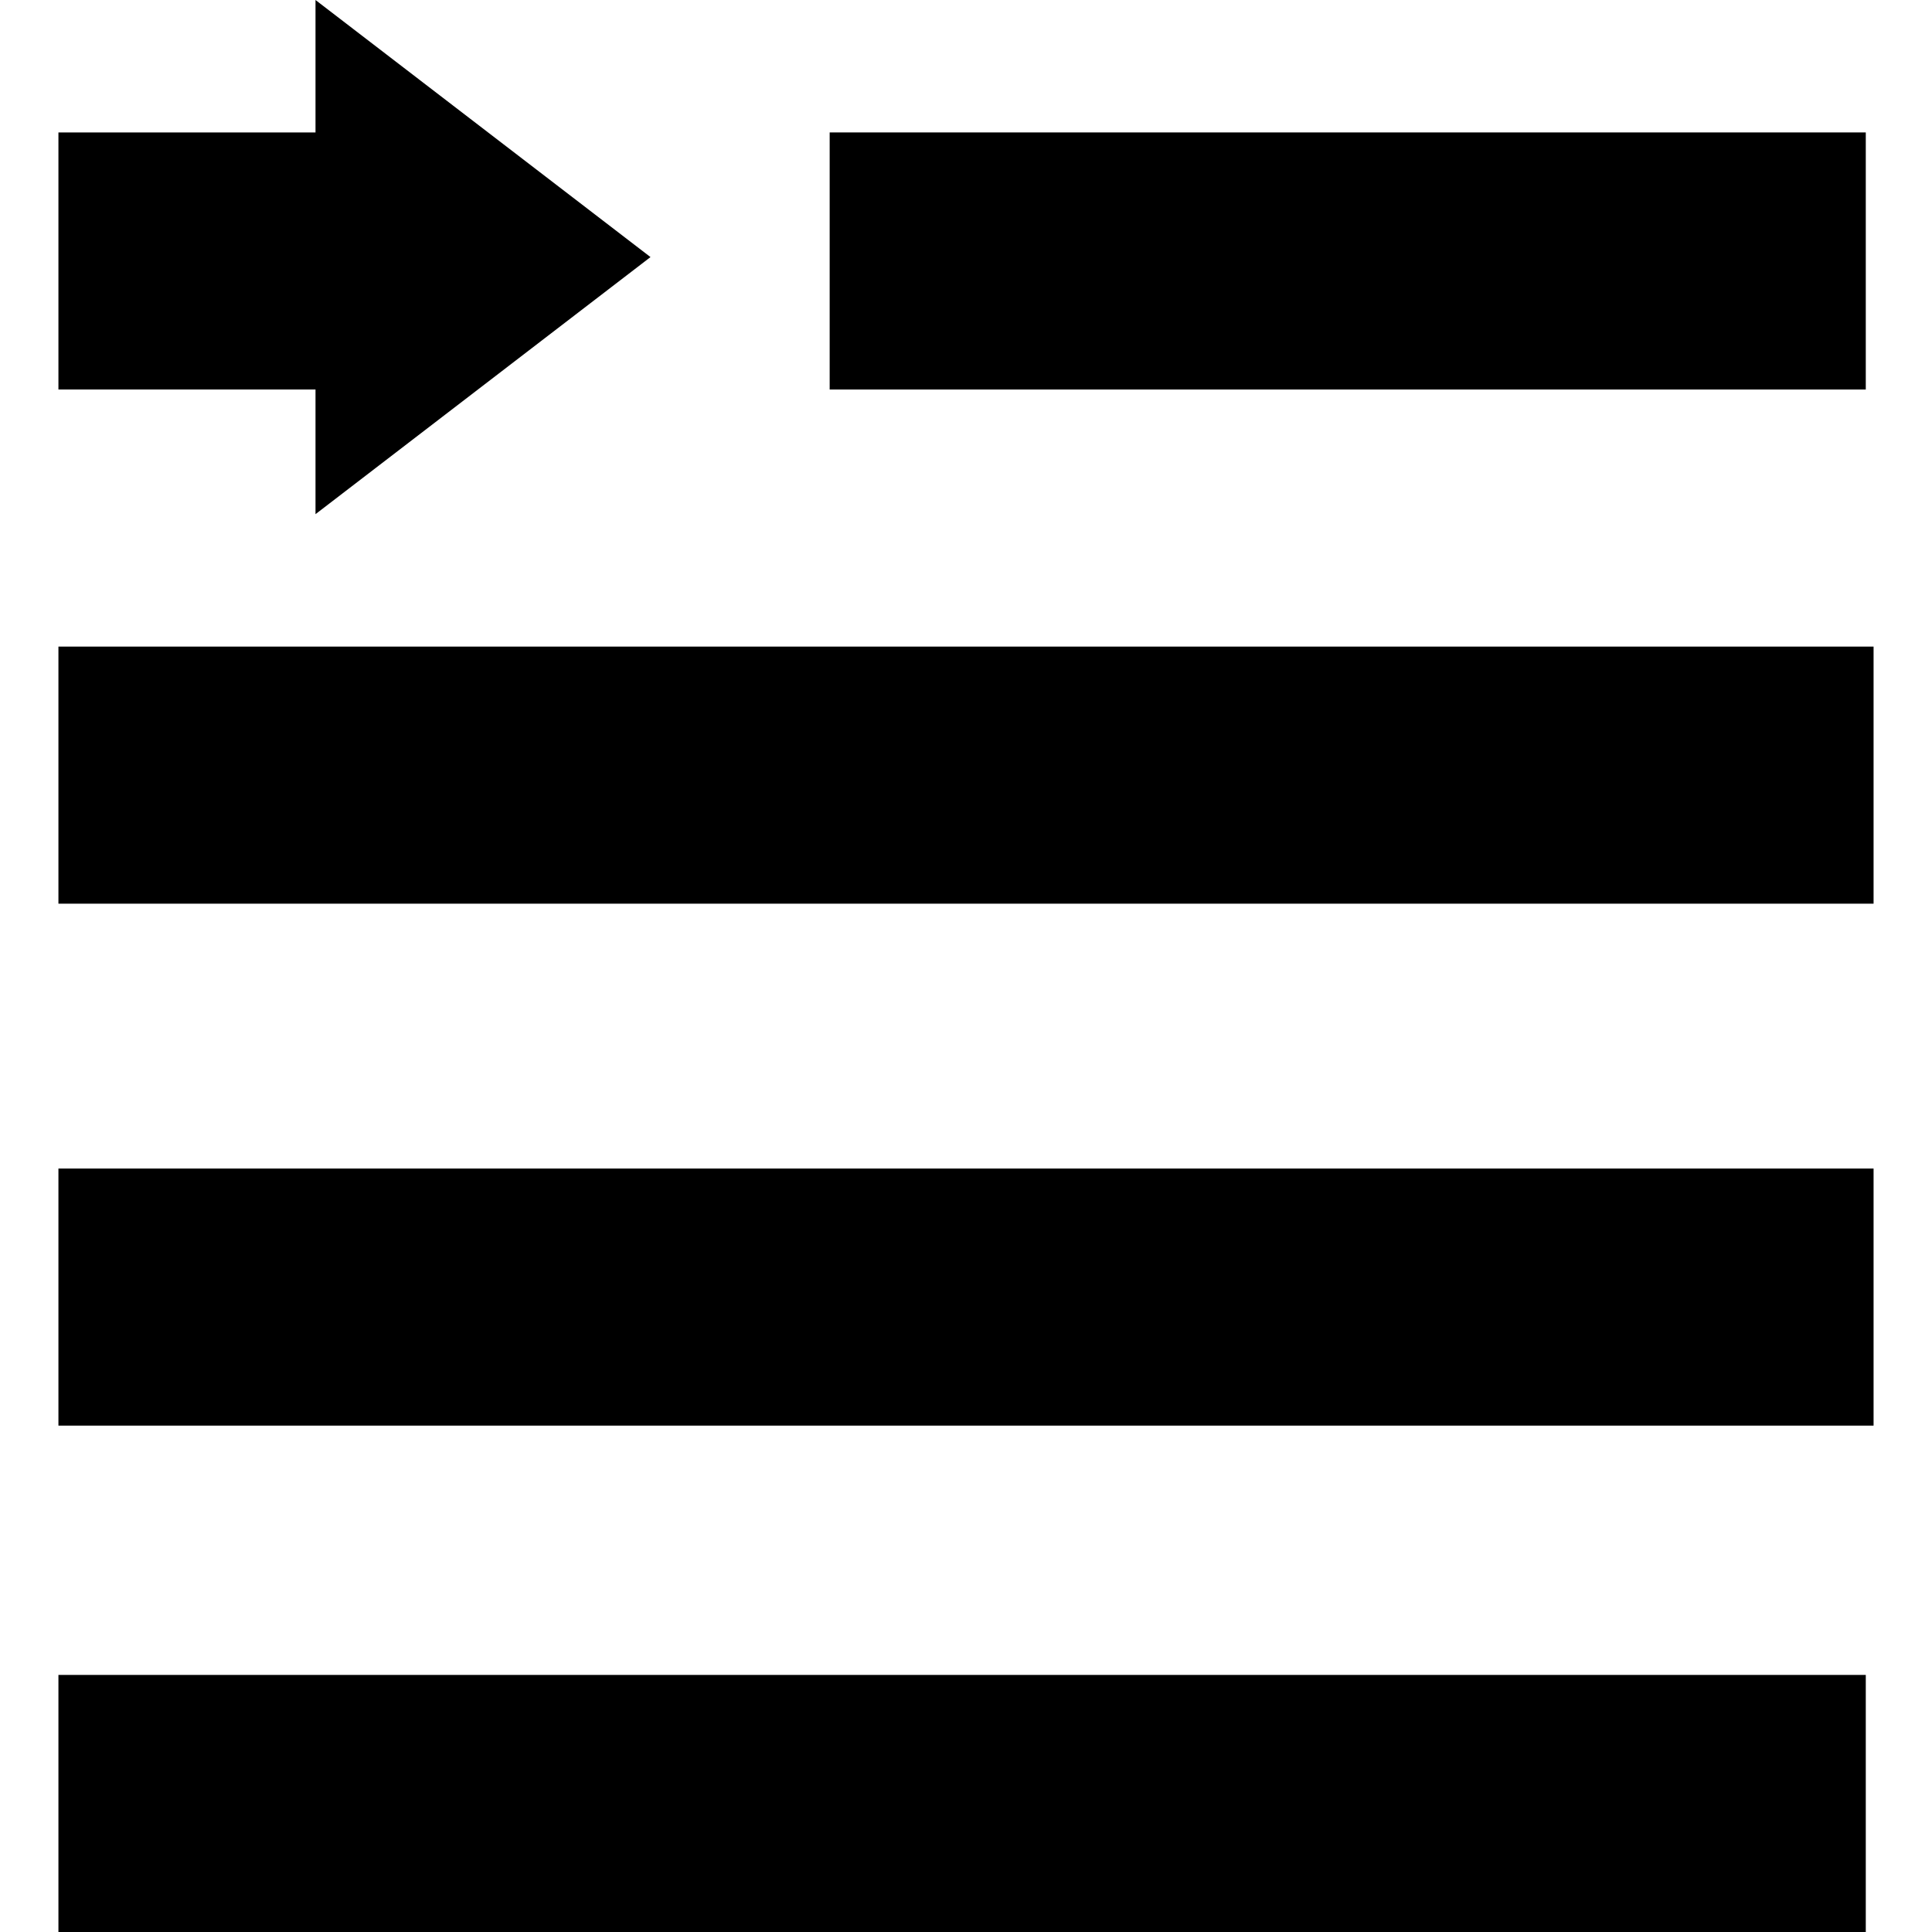
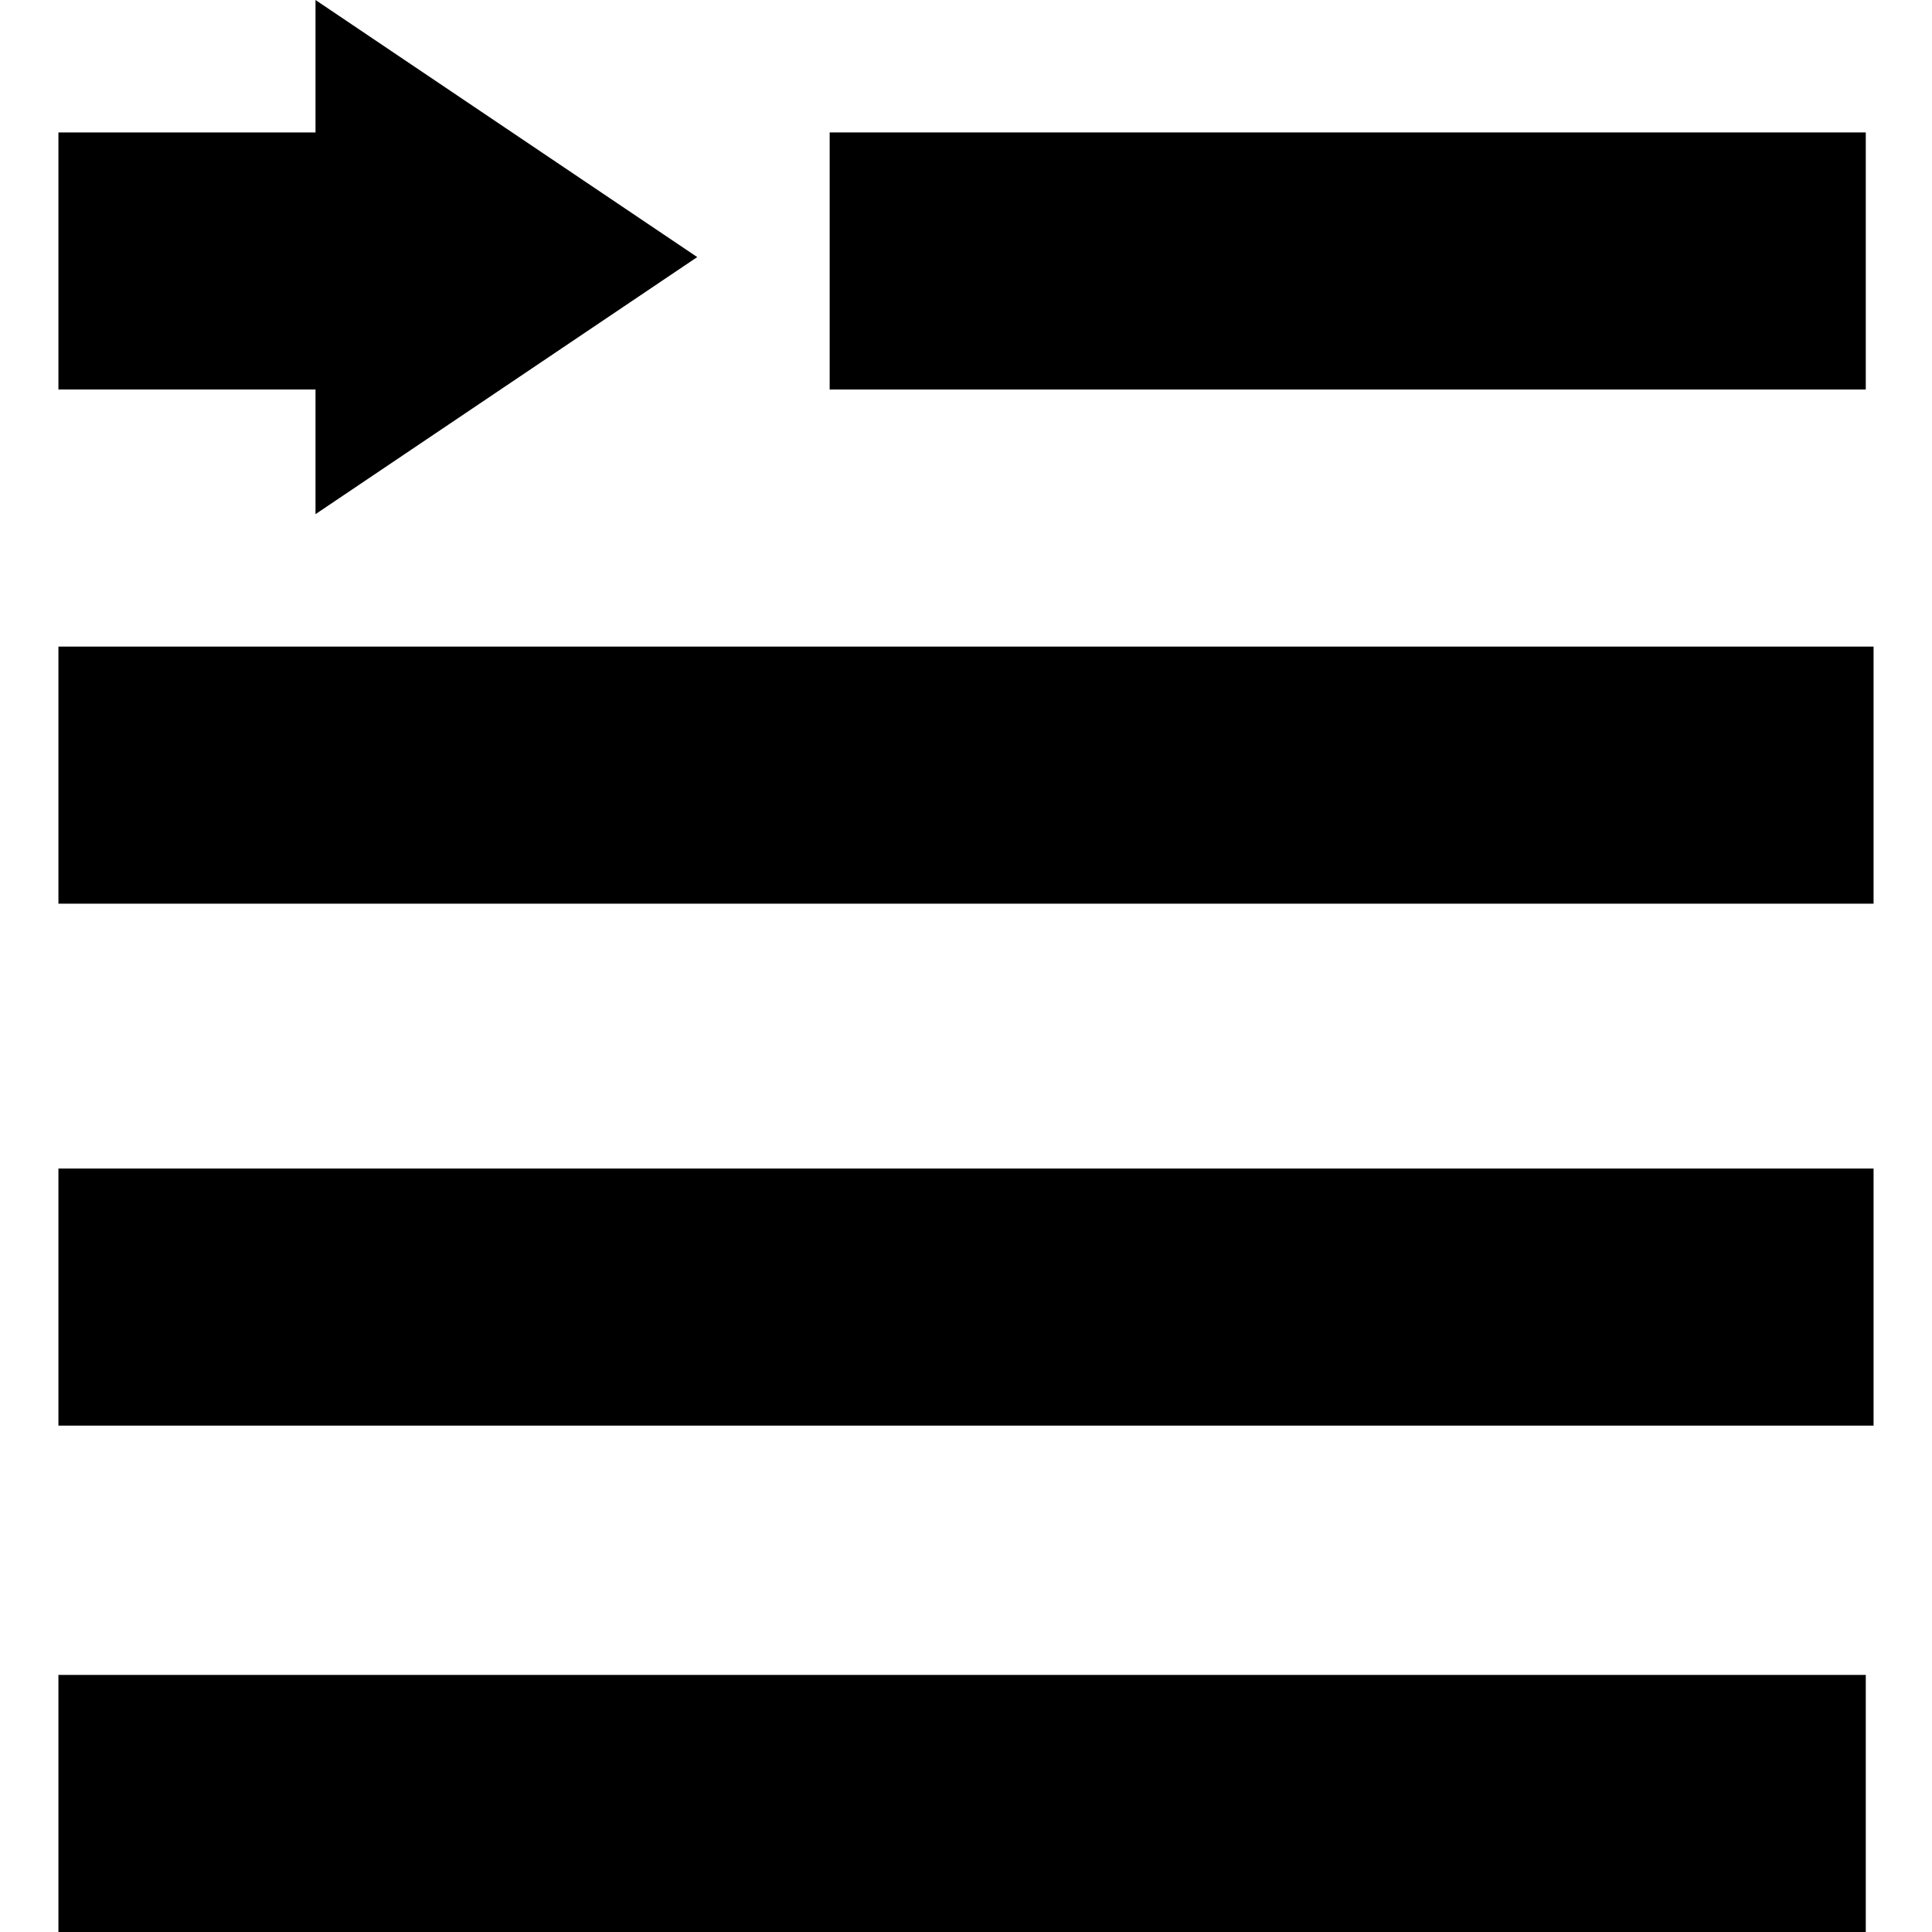
- <svg xmlns="http://www.w3.org/2000/svg" version="1.1" id="Layer_1" x="0px" y="0px" viewBox="0 0 512 512" style="enable-background:new 0 0 512 512;" xml:space="preserve">
+ <svg xmlns="http://www.w3.org/2000/svg" version="1.1" viewBox="0 0 248 248" enable-background="new 0 0 248 248">
  <g>
-     <g>
-       <rect x="15.484" y="443.871" width="478.968" height="68.129" />
-     </g>
+     <rect width="232" x="7.5" y="215" height="33" />
+     <rect width="233" x="7.5" y="150" height="33" />
+     <rect width="233" x="7.5" y="83" height="33" />
+     <rect width="133" x="106.5" y="17" height="33" />
+     <polygon points="40.5,66 89.5,33 40.5,0 40.5,17 7.5,17 7.5,50 40.5,50  " />
  </g>
-   <g>
-     <g>
-       <rect x="15.484" y="309.677" width="481.032" height="68.129" />
-     </g>
-   </g>
-   <g>
-     <g>
-       <rect x="15.484" y="171.355" width="481.032" height="68.129" />
-     </g>
-   </g>
-   <g>
-     <g>
-       <rect x="219.871" y="35.097" width="274.581" height="68.129" />
-     </g>
-   </g>
-   <g>
-     <g>
-       <polygon points="172.387,68.129 83.613,0 83.613,35.097 15.484,35.097 15.484,103.226 83.613,103.226 83.613,136.258   " />
-     </g>
-   </g>
-   <g>
- </g>
-   <g>
- </g>
-   <g>
- </g>
-   <g>
- </g>
-   <g>
- </g>
-   <g>
- </g>
-   <g>
- </g>
-   <g>
- </g>
-   <g>
- </g>
-   <g>
- </g>
-   <g>
- </g>
-   <g>
- </g>
-   <g>
- </g>
-   <g>
- </g>
-   <g>
- </g>
</svg>
